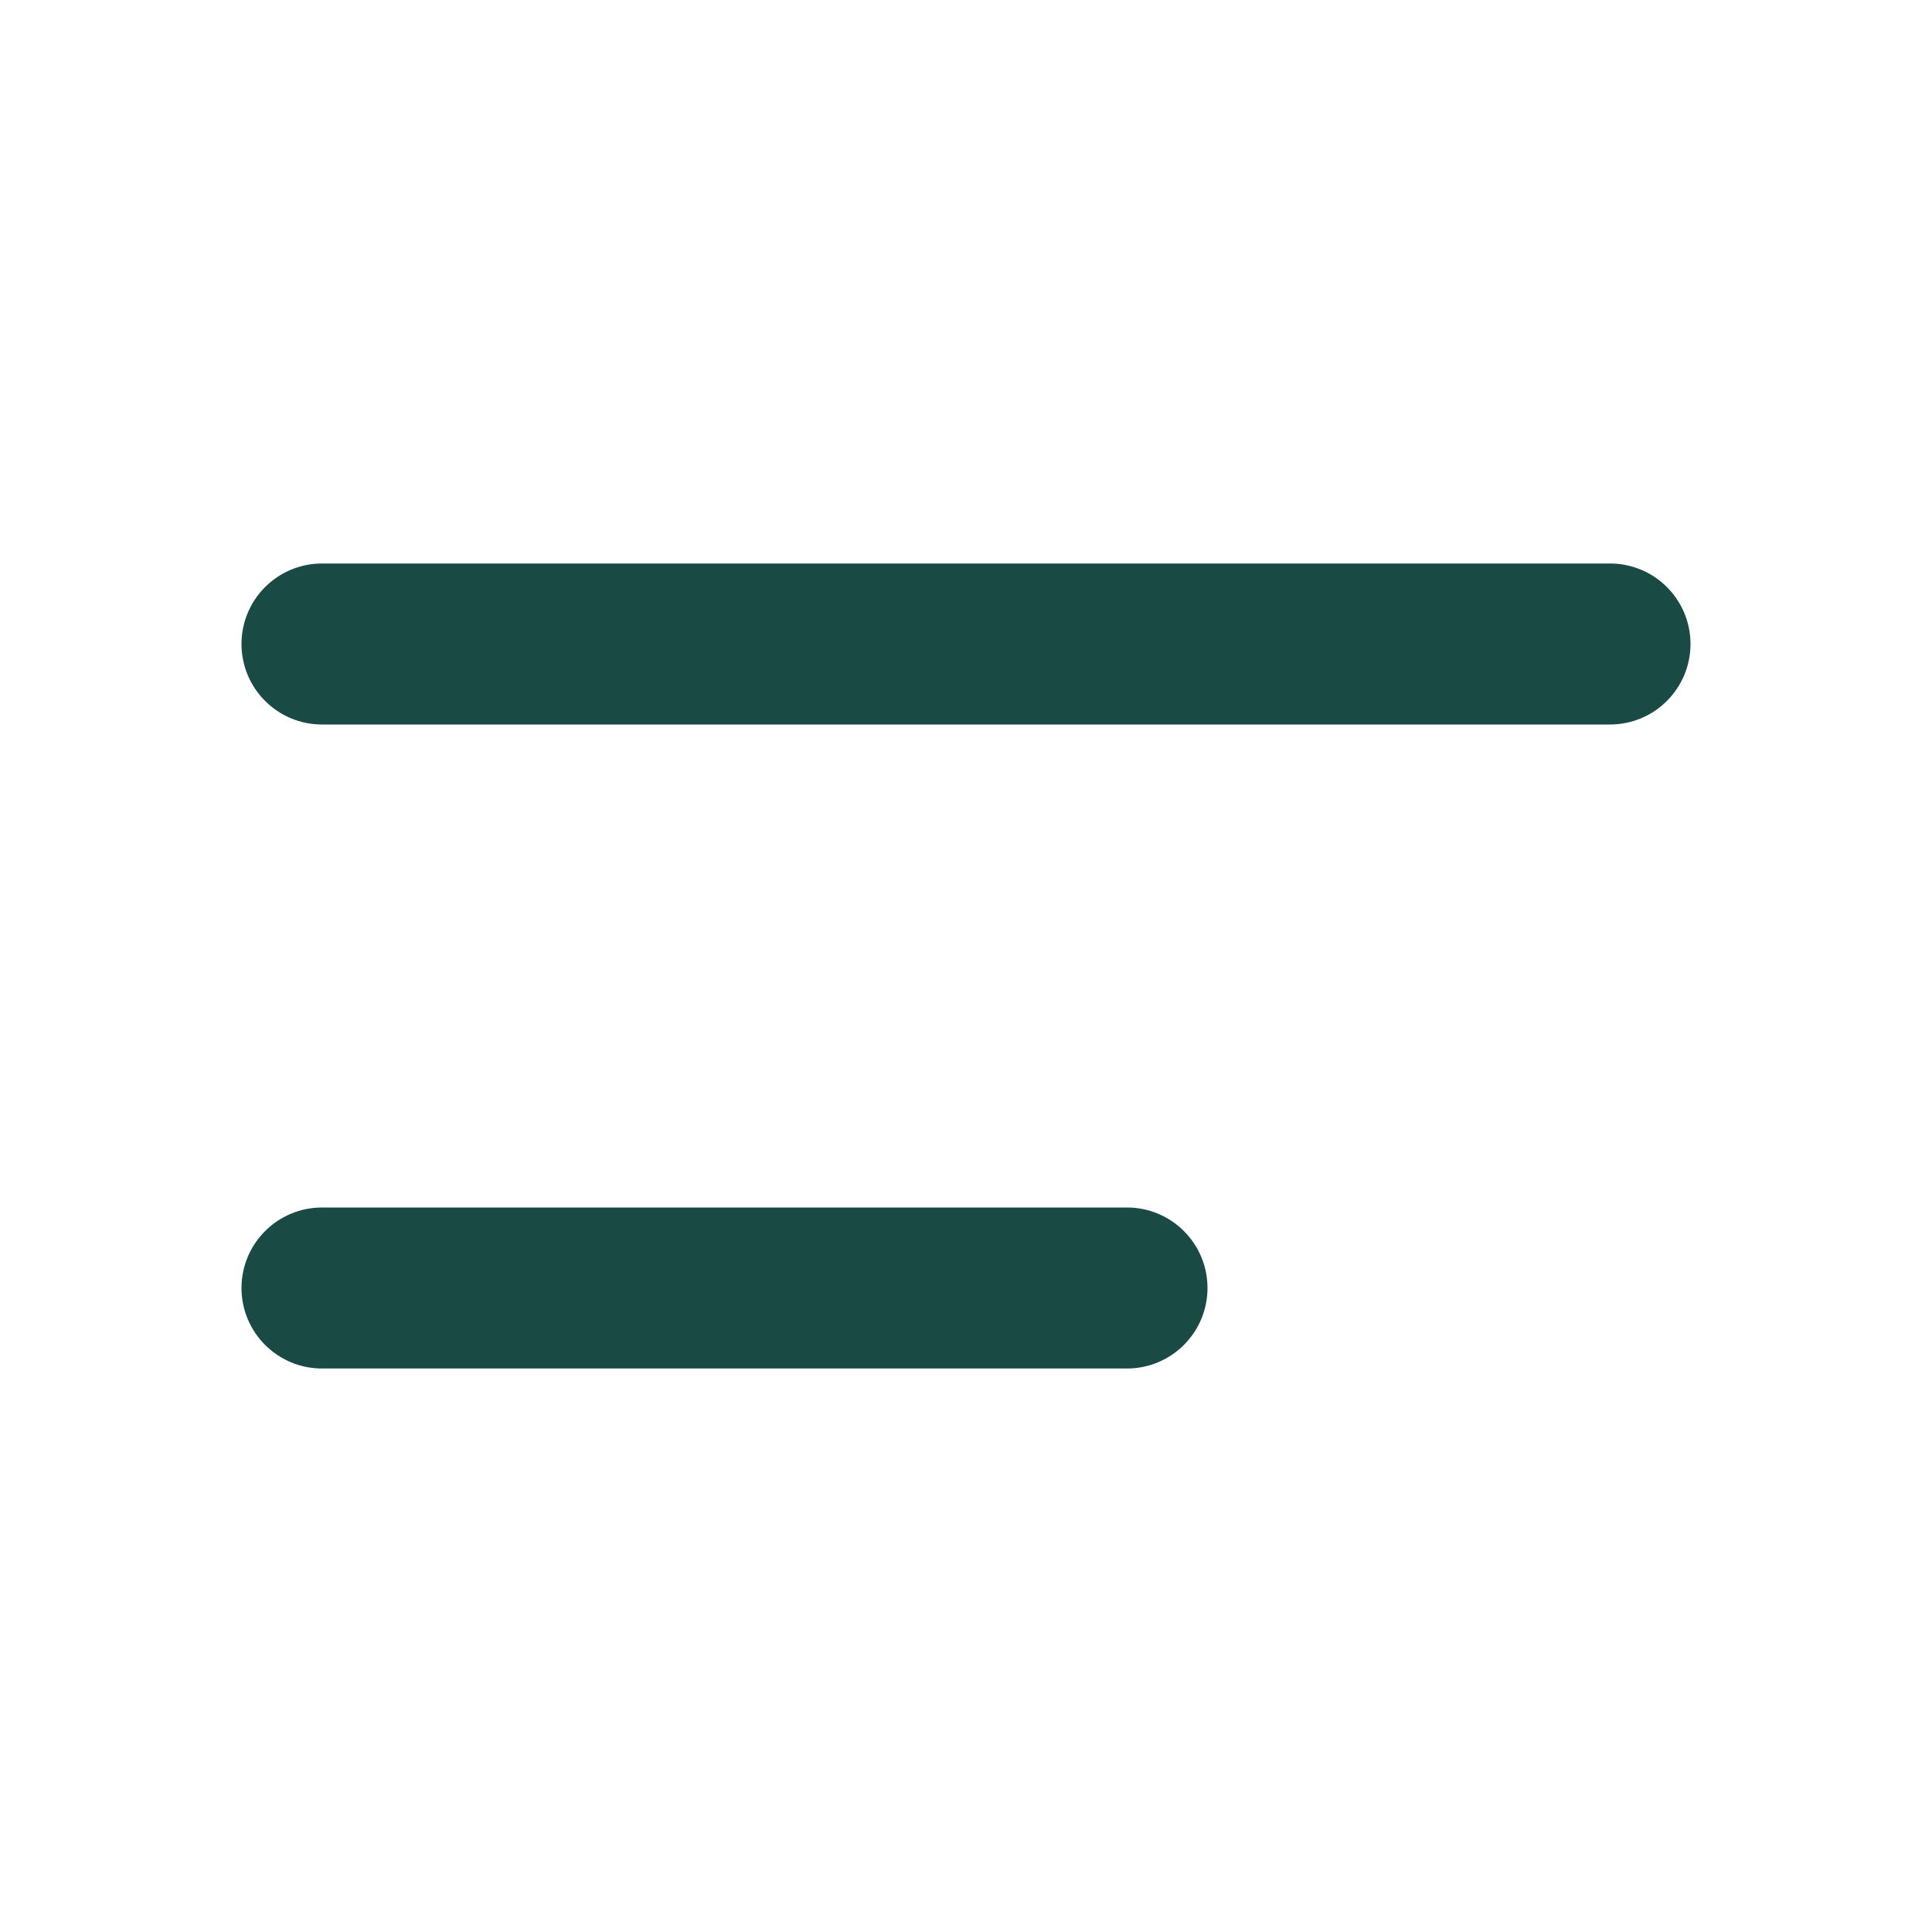
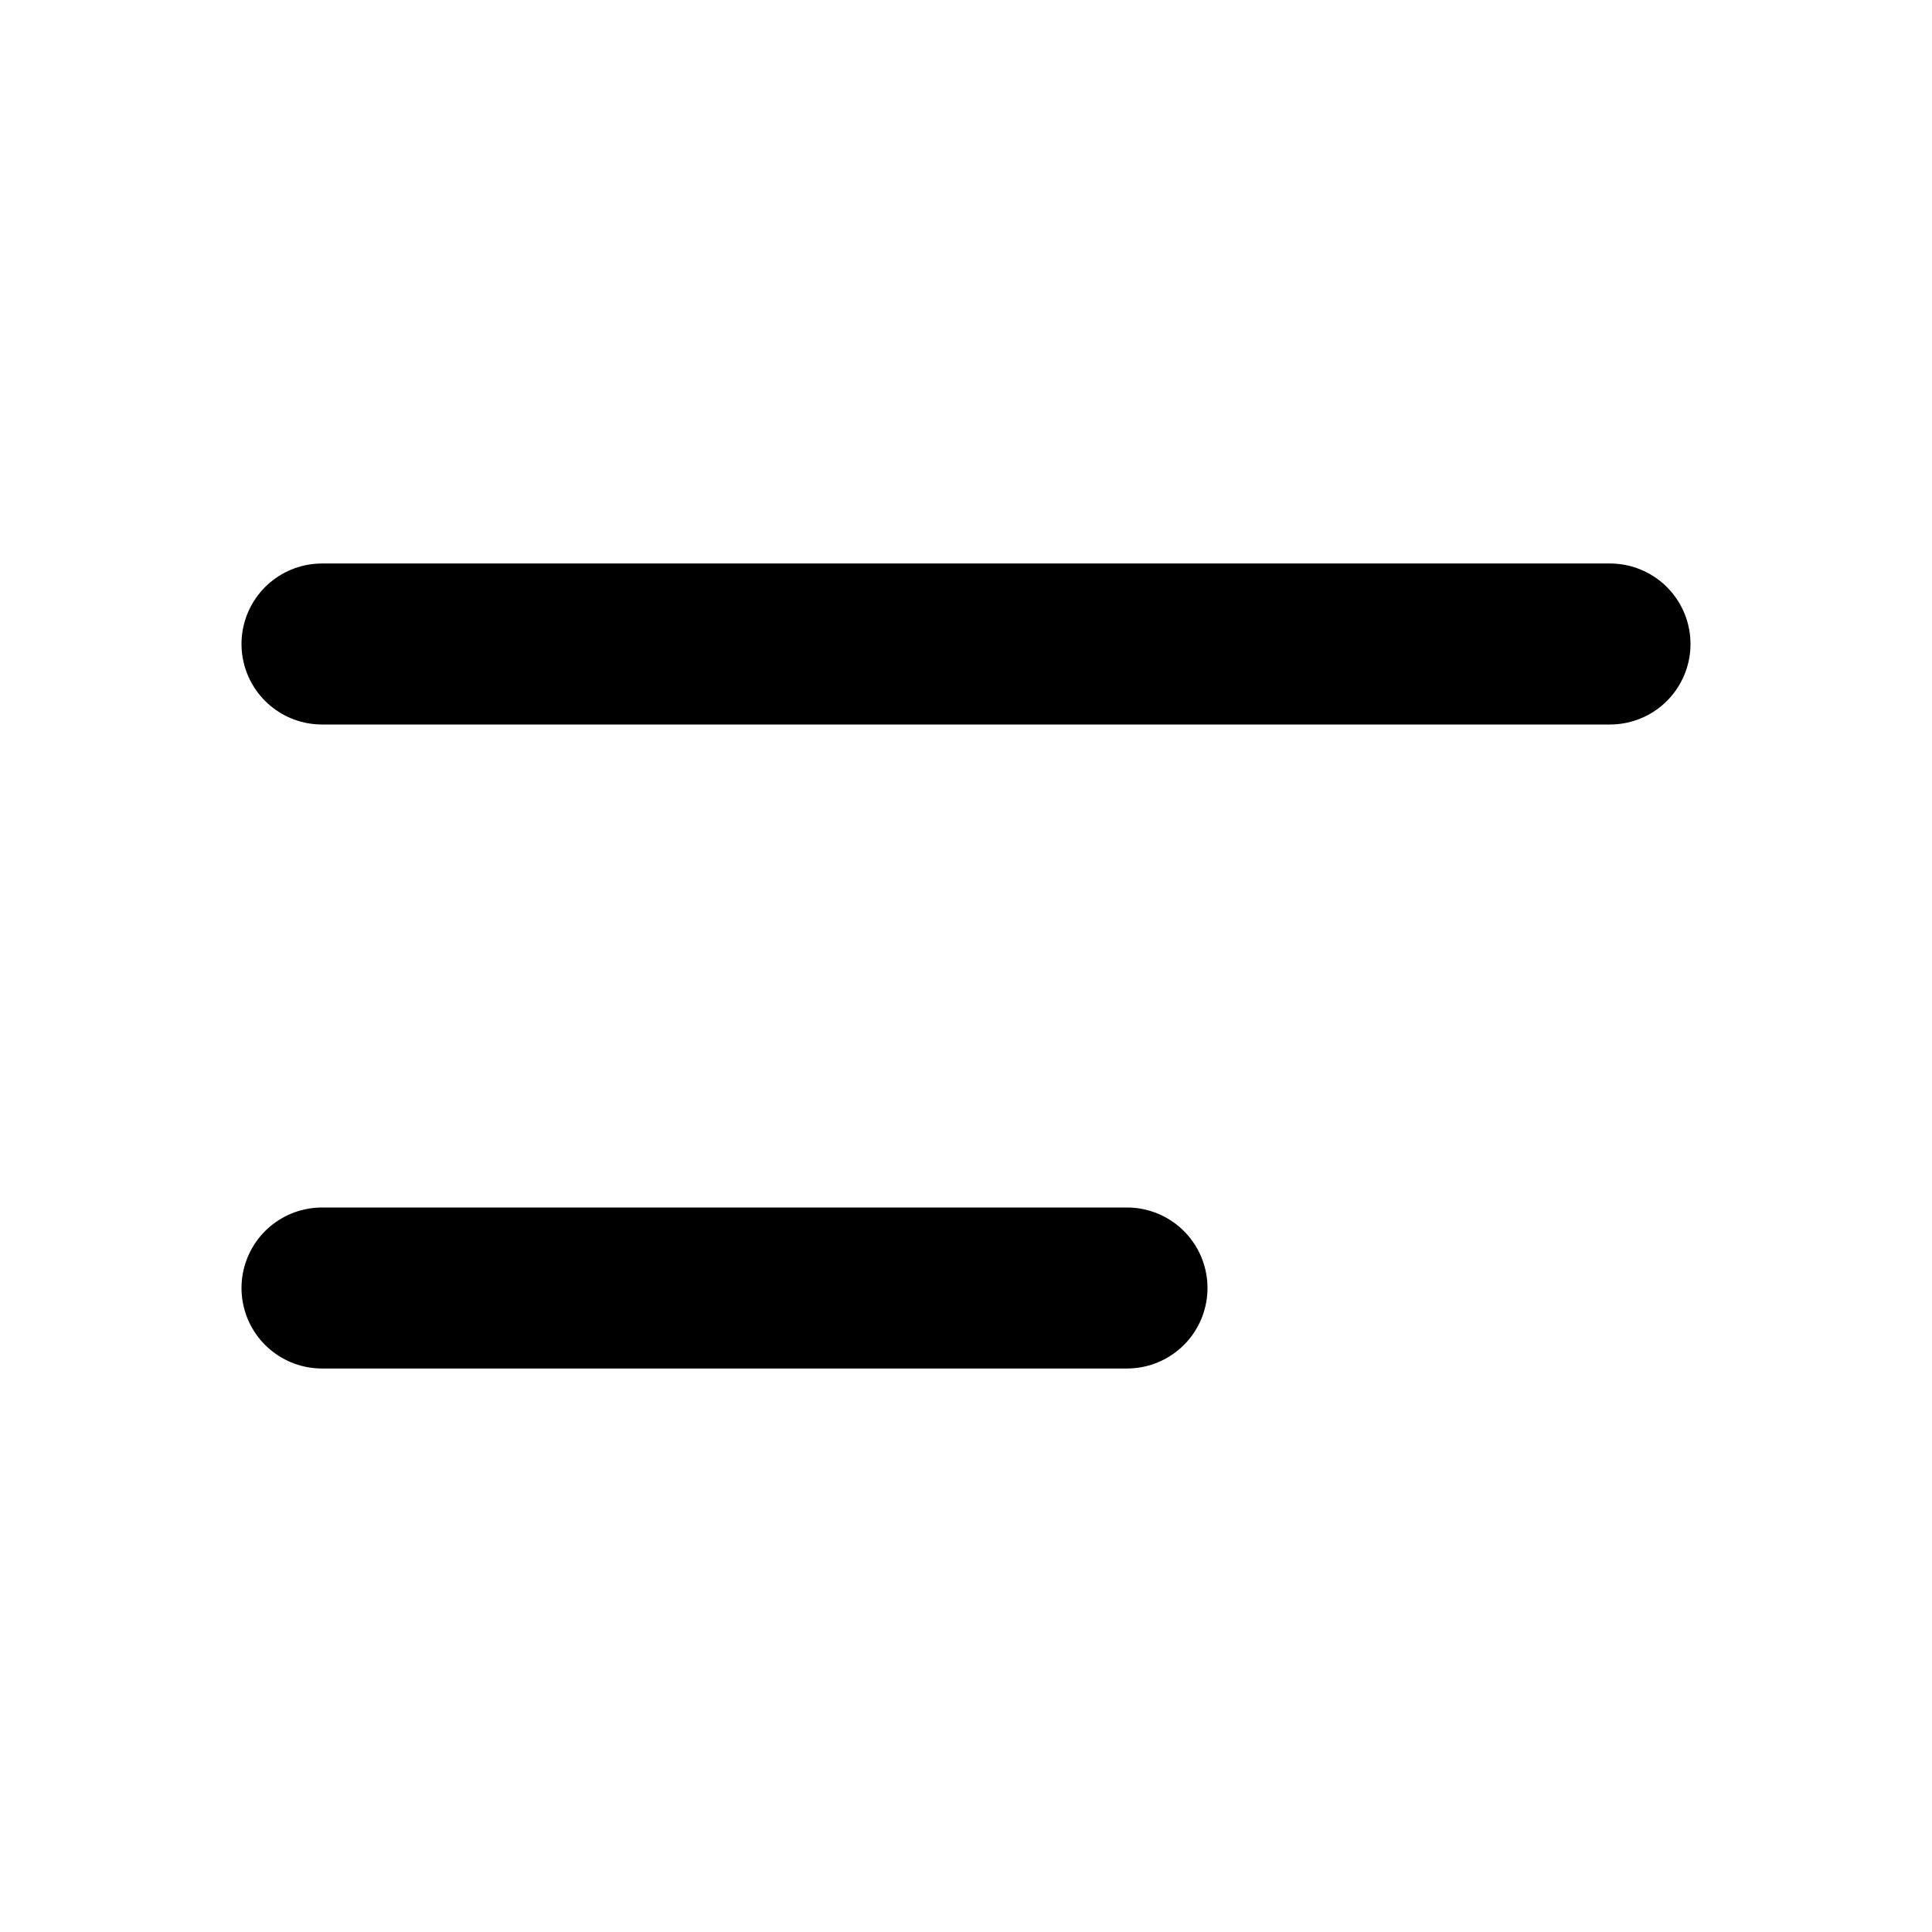
<svg xmlns="http://www.w3.org/2000/svg" width="24" height="24" viewBox="0 0 24 24" fill="none">
-   <path fill-rule="evenodd" clip-rule="evenodd" d="M3 8C3 7.448 3.448 7 4 7H20C20.552 7 21 7.448 21 8C21 8.552 20.552 9 20 9H4C3.448 9 3 8.552 3 8ZM3 16C3 15.448 3.448 15 4 15H14C14.552 15 15 15.448 15 16C15 16.552 14.552 17 14 17H4C3.448 17 3 16.552 3 16Z" fill="#1A4A44" style="fill:#1A4A44;fill:color(display-p3 0.102 0.29 0.268);fill-opacity:1;" />
+   <path d="M4 8L20 8" stroke="black" style="stroke:black;stroke-opacity:1;" stroke-width="2" stroke-linecap="round" stroke-linejoin="round" />
+   <path d="M4 16L14 16" stroke="black" style="stroke:black;stroke-opacity:1;" stroke-width="2" stroke-linecap="round" stroke-linejoin="round" />
</svg>
